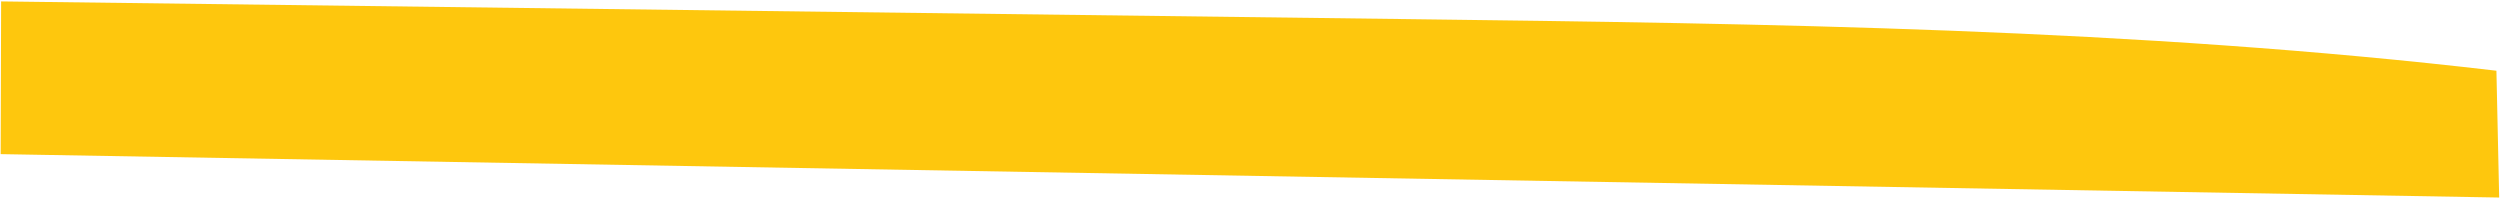
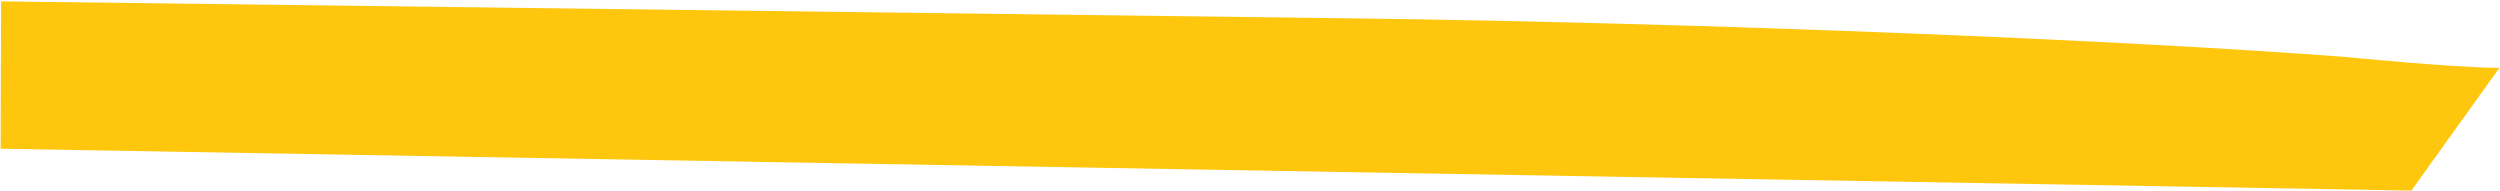
- <svg xmlns="http://www.w3.org/2000/svg" width="1620px" height="128px" viewBox="0 0 1620 128" version="1.1">
+ <svg xmlns="http://www.w3.org/2000/svg" width="1679px" height="128px" viewBox="0 0 1679 128" version="1.1">
  <defs />
  <g id="Page-1" stroke="none" stroke-width="1" fill="none" fill-rule="evenodd">
-     <path d="M-0.217,10.273 L1619.056,10.135 L1620.495,109.085 C1317.475,110.561 1014.456,112.036 711.439,113.511 C474.842,114.662 237.184,115.765 3.004,92.399" id="Fill-1-Copy-2" fill="#FEC70D" transform="translate(810.1387, 62.06925) rotate(-179) translate(-810.1387, -62.06925) " />
+     <path d="M57.441,11.142 L1676.714,11.003 L1678.153,109.953 C1375.133,111.429 1072.114,112.904 769.097,114.379 C532.501,115.53 248.131,108.772 101.973,100.009 C101.973,100.009 33.1,94.309 -0.225,94.557" id="Fill-1-Copy-2" fill="#FEC70D" transform="translate(838.964, 62.755) rotate(-179) translate(-838.964, -62.755) " />
  </g>
</svg>
